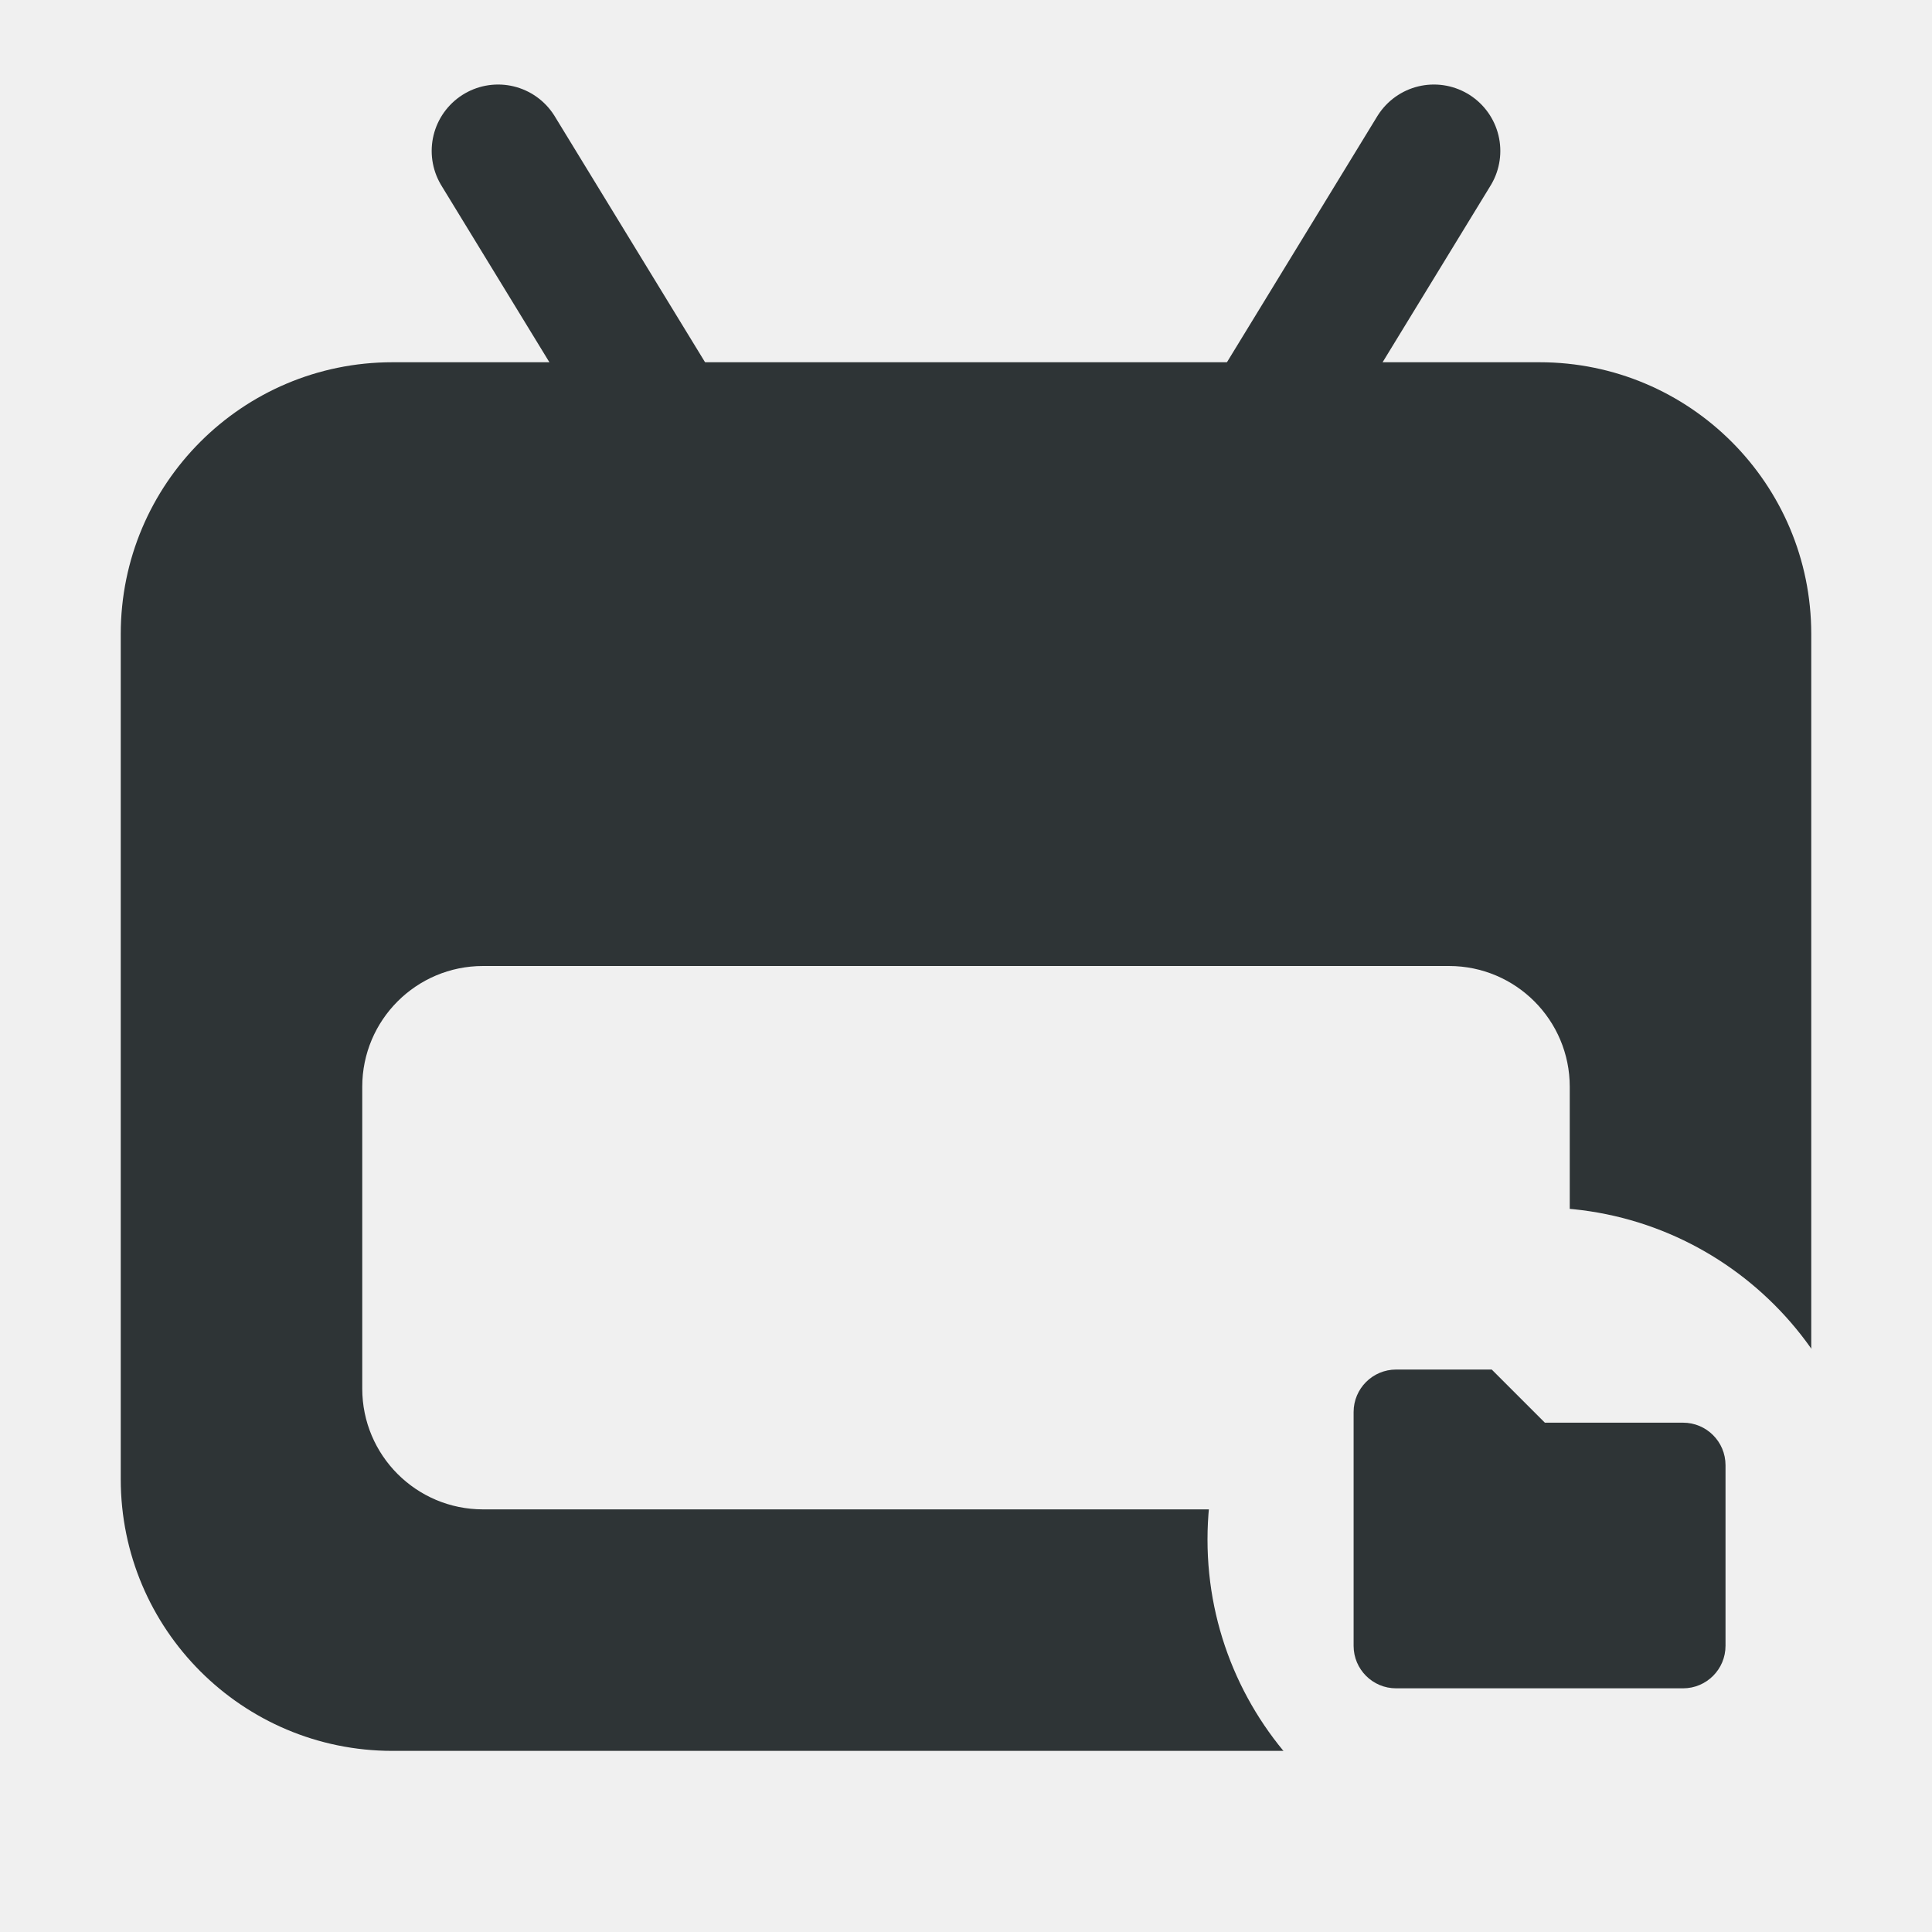
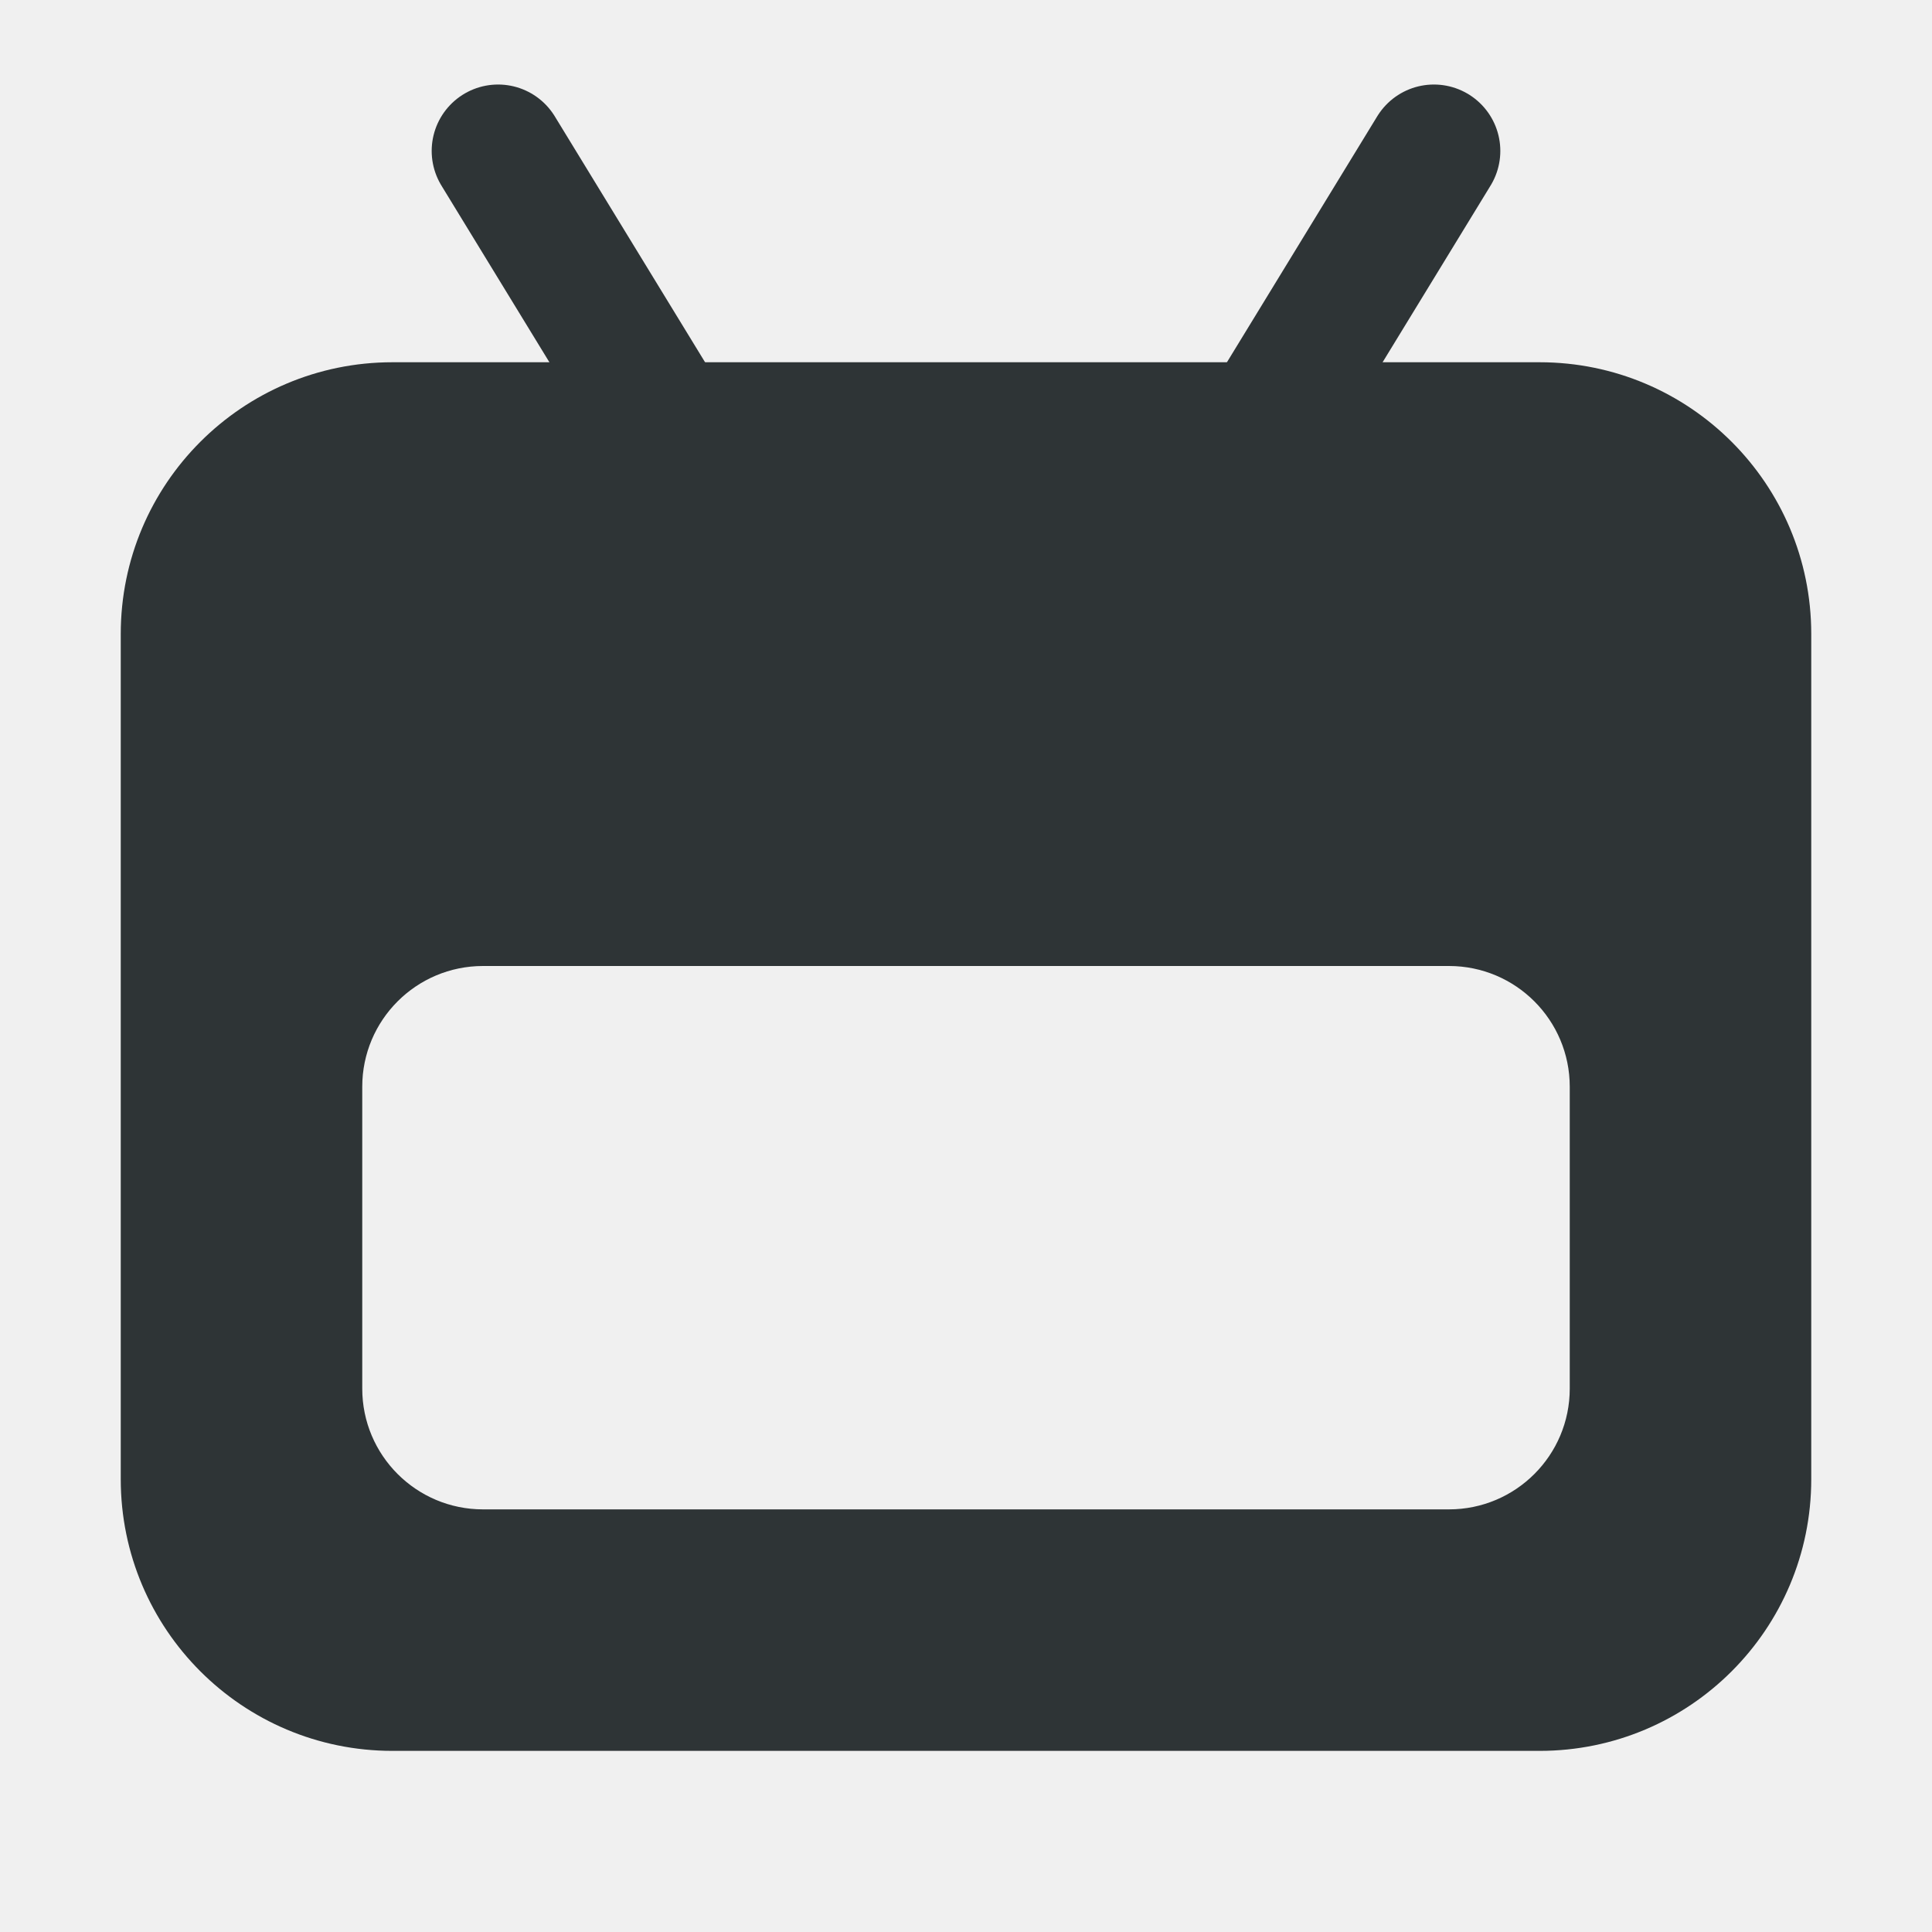
<svg xmlns="http://www.w3.org/2000/svg" width="64" height="64" viewBox="0 0 64 64">
-   <defs>
-     <mask id="badge-cut" maskUnits="userSpaceOnUse" x="0" y="0" width="64" height="64">
-       <rect width="64" height="64" fill="#ffffff" />
-       <circle cx="51" cy="51" r="11" fill="#000000" />
-     </mask>
-   </defs>
-   <g mask="url(#badge-cut)">
-     <path d="M22 14 L16.5 5 M42 14 L47.5 5" stroke="#2e3436" stroke-width="4.4" stroke-linecap="round" fill="none" />
-     <path d="M13 12h38a9 9 0 0 1 9 9v28a9 9 0 0 1-9 9H13a9 9 0 0 1-9-9V21a9 9 0 0 1 9-9z M16 32h32a4 4 0 0 1 4 4v10a4 4 0 0 1-4 4H16a4 4 0 0 1-4-4V36a4 4 0 0 1 4-4z" fill="#2e3436" fill-rule="evenodd" />
-   </g>
-   <g transform="translate(51 51) scale(.88) translate(-50 -50)">
-     <path d="M43 45.2a1.6 1.6 0 0 1 1.6-1.6h3.6l2 2h5.2a1.6 1.6 0 0 1 1.6 1.6v6.8a1.6 1.6 0 0 1-1.6 1.6H44.6a1.6 1.6 0 0 1-1.6-1.6z" fill="#2e3436" />
-   </g>
+   <path d="M22 14 L16.5 5 M42 14 L47.5 5" stroke="#2e3436" stroke-width="4.4" stroke-linecap="round" fill="none" />
+   <path d="M13 12h38a9 9 0 0 1 9 9v28a9 9 0 0 1-9 9H13a9 9 0 0 1-9-9V21a9 9 0 0 1 9-9z M16 32h32a4 4 0 0 1 4 4v10a4 4 0 0 1-4 4H16a4 4 0 0 1-4-4V36a4 4 0 0 1 4-4z" fill="#2e3436" fill-rule="evenodd" />
</svg>
